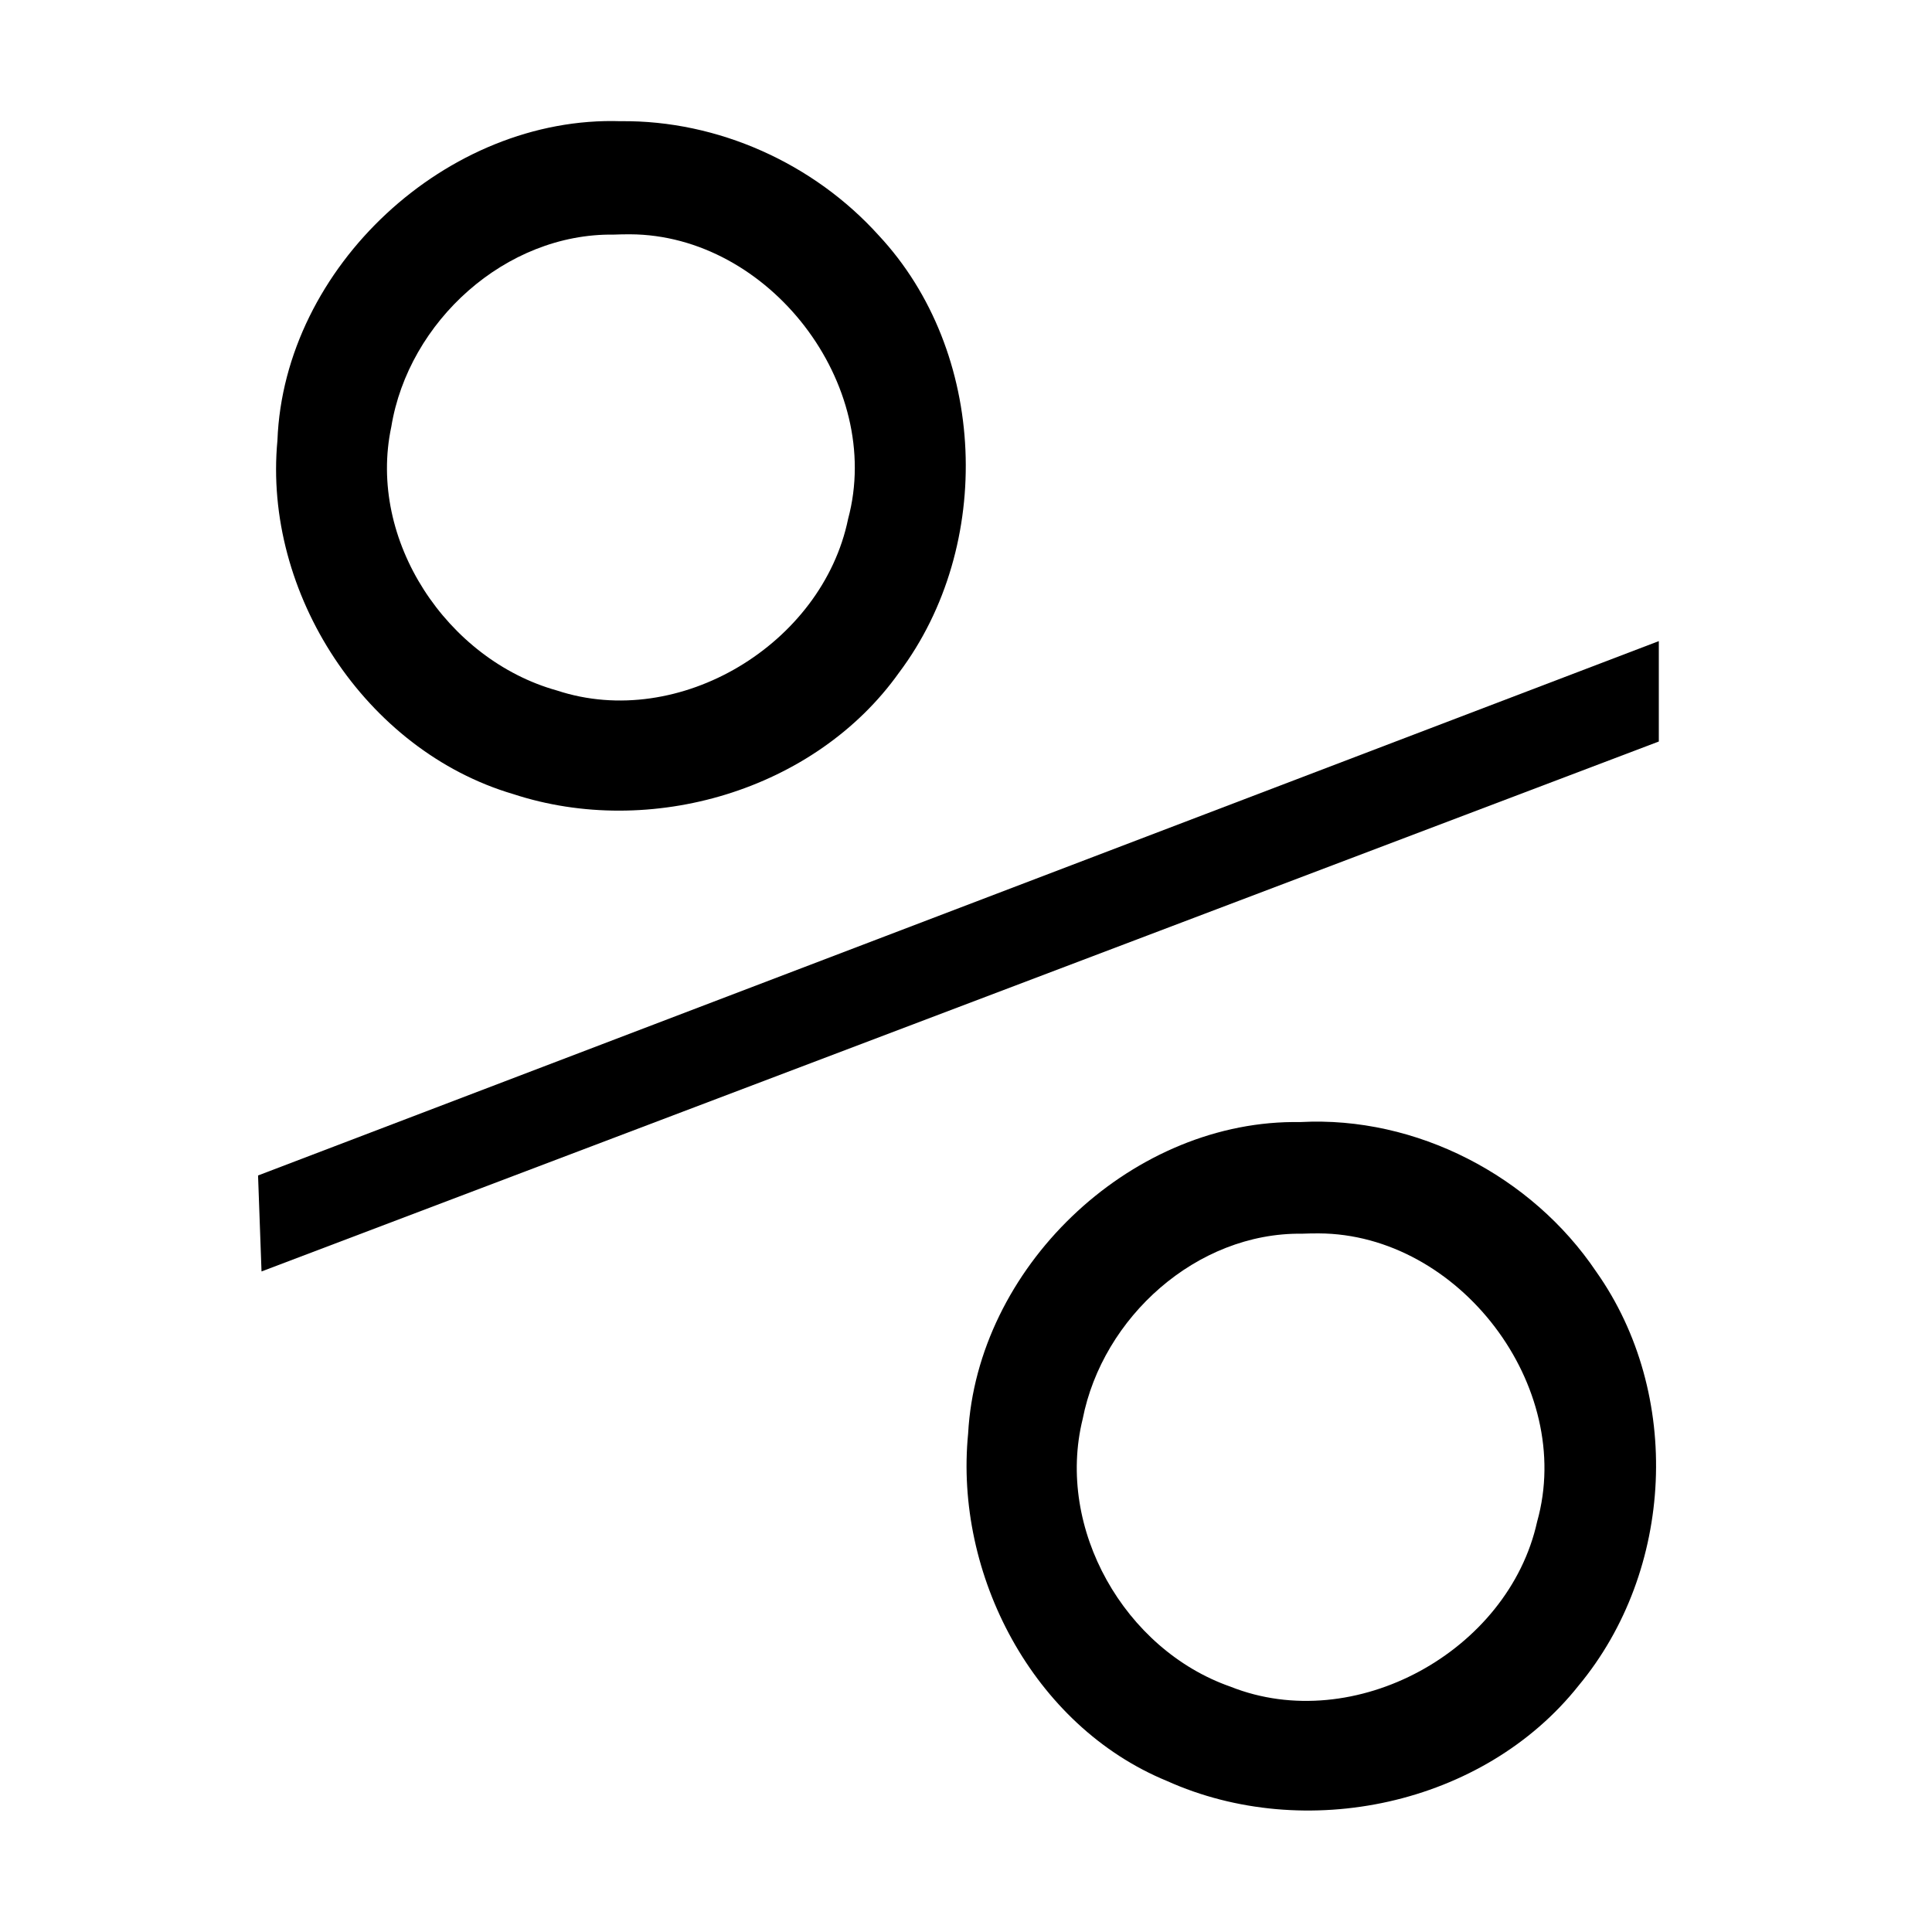
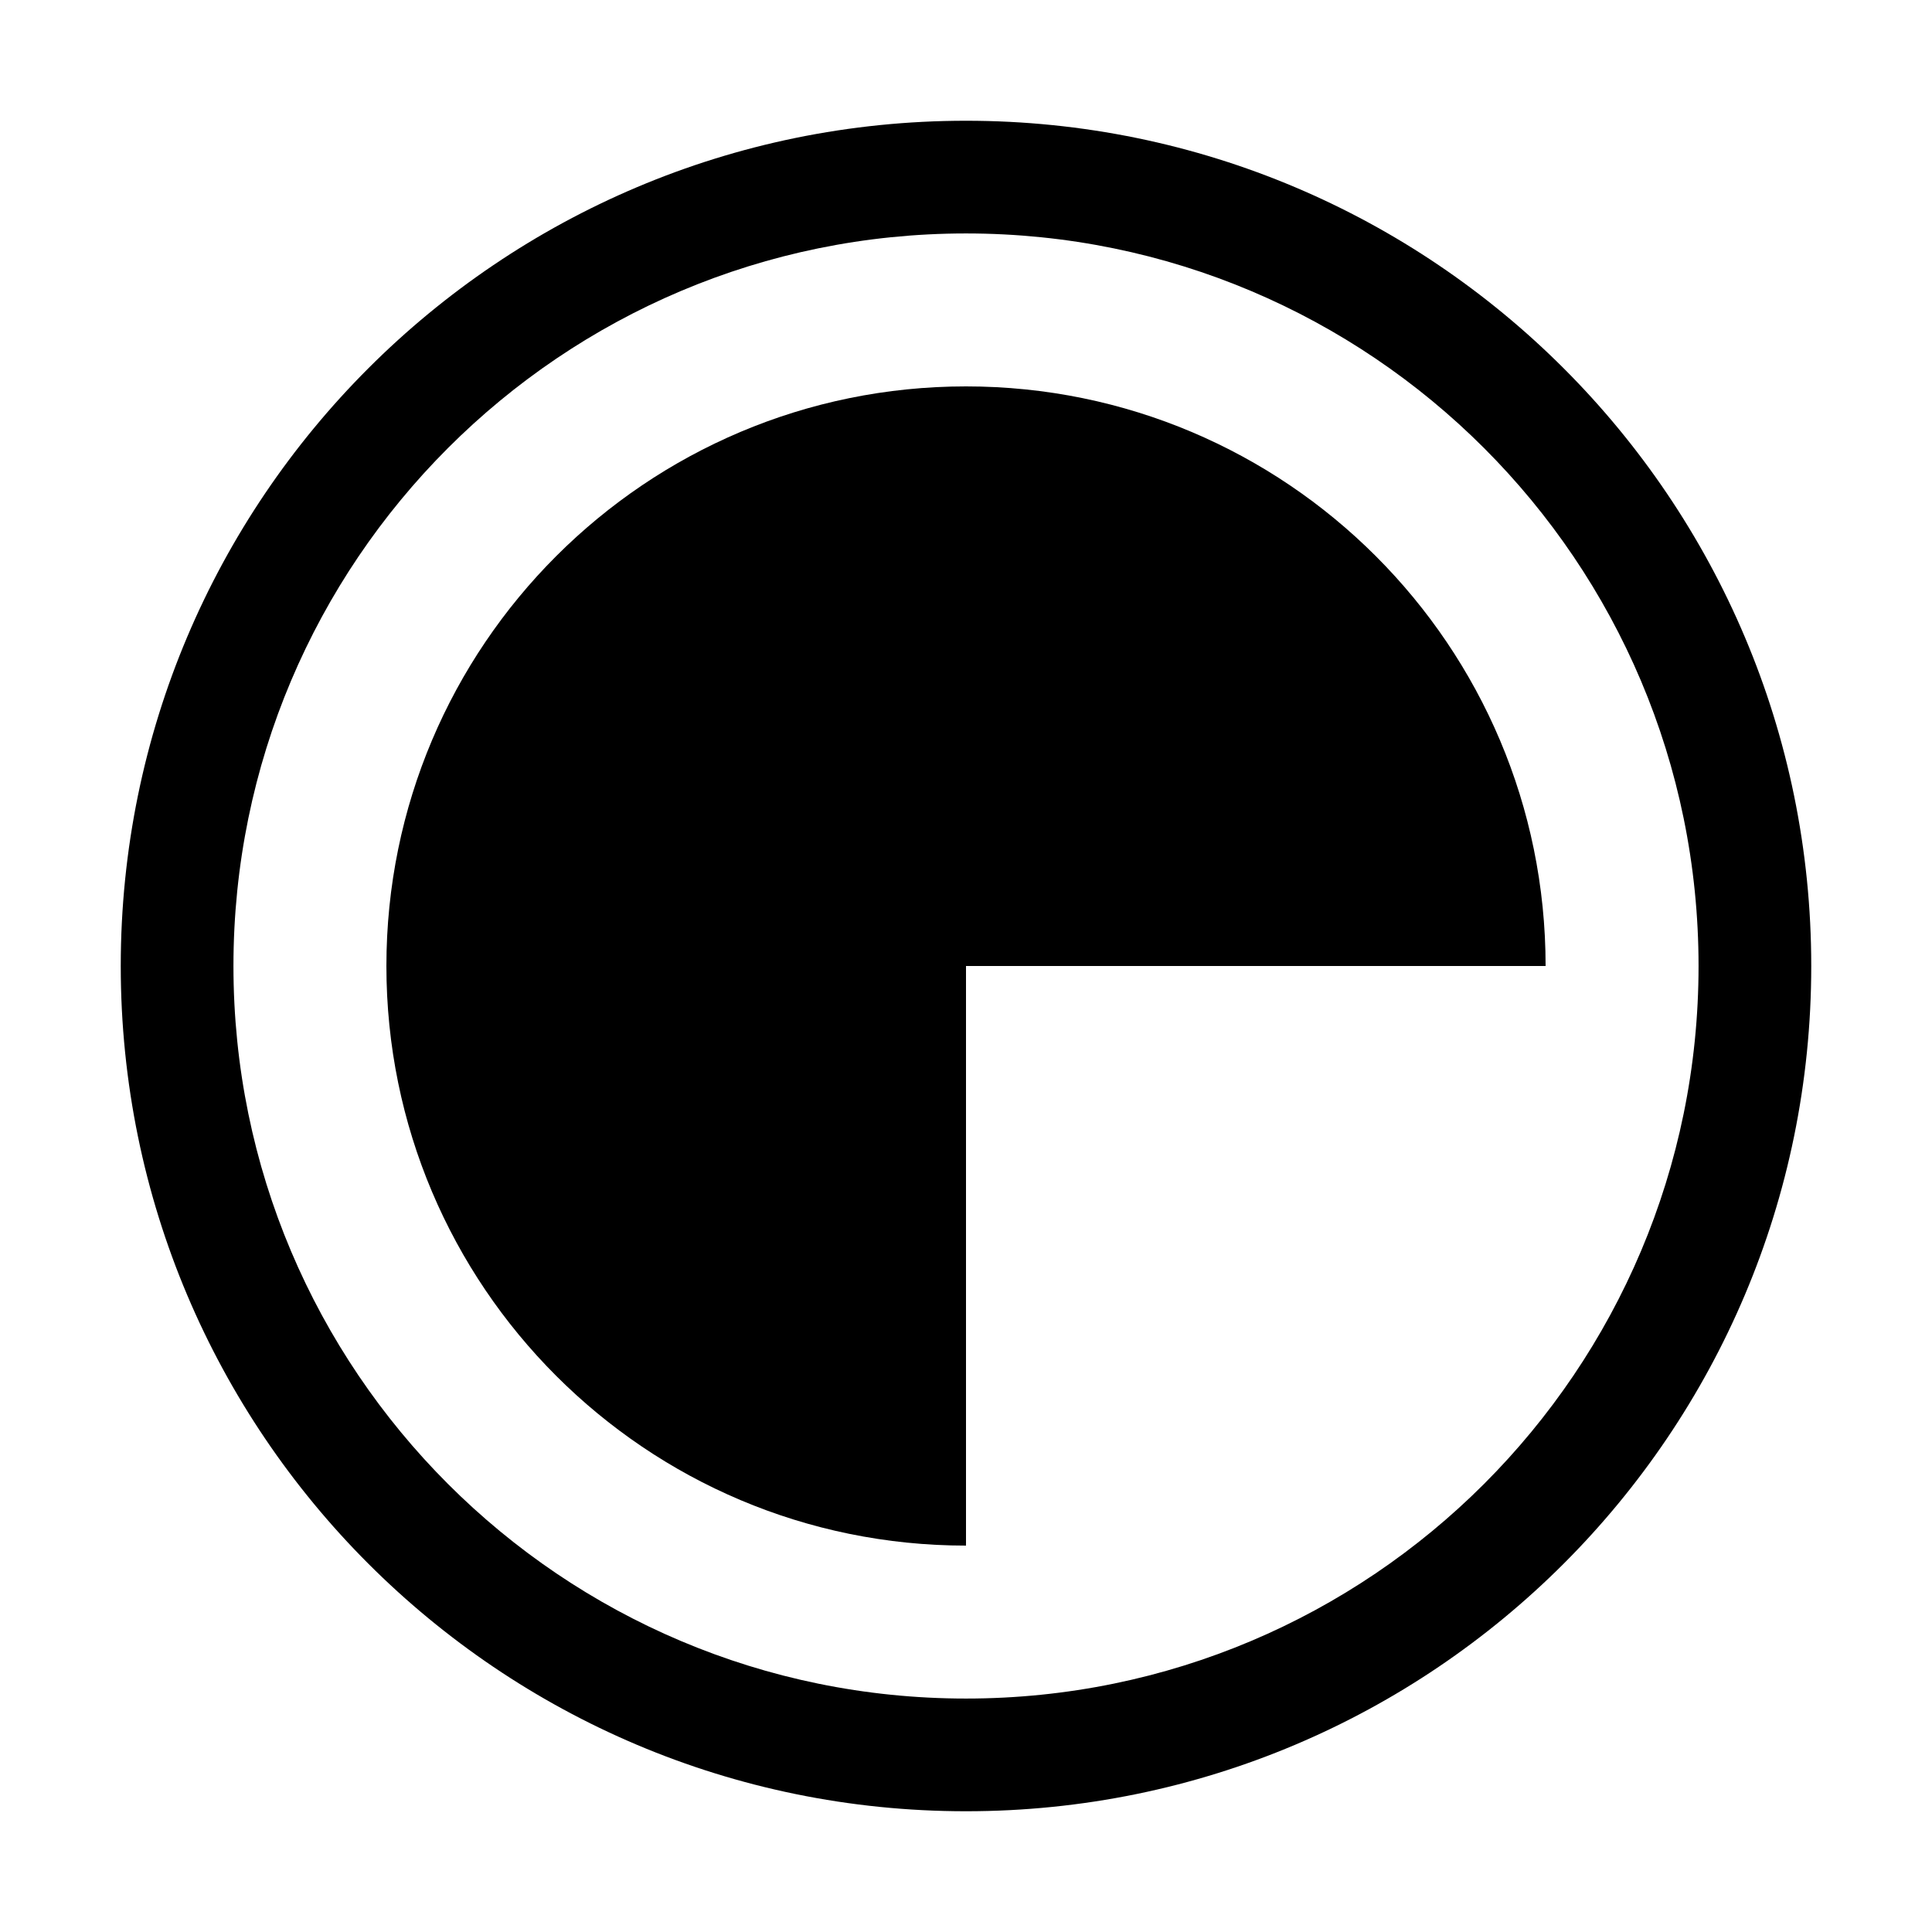
- <svg xmlns="http://www.w3.org/2000/svg" width="572pt" height="572pt" version="1.1" viewBox="-18 -18 572.01 572">
-   <g aria-label="%">
-     <path d="m165.82 17.881c-51.382-1.712-99.738 43.142-101.68 94.506-4.289 45.205 26.025 91.807 69.804 104.71 40.498 13.279 89.342-0.953 114.25-35.972 28.247-37.623 26.147-94.97-6.035-129.44-19.234-21.318-47.513-34.097-76.342-33.812zm2.719 33.484c41.16 0.157 75.262 44.444 64.559 84.274-7.605 37.011-49.982 62.76-86.204 50.792-32.542-9.073-56.21-44.491-49.039-78.09 5.09-31.146 33.813-57.307 65.832-56.885 1.616-0.063 3.234-0.095 4.852-0.092z" />
-     <path d="m58.402 330.01c0.342 9.475 0.685 18.951 1.027 28.426 137.9-52.301 275.8-104.6 413.7-156.9v-29.727c-138.24 52.735-276.49 105.47-414.73 158.21z" />
-     <path d="m364.74 314.2c-48.89 0.44-93.46 43.435-96.107 92.244-4.104 41.596 19.117 86.503 58.878 102.85 40.765 18.346 93.662 7.323 121.89-28.269 28.28-34.056 30.831-86.291 5.154-122.58-19.056-28.283-53.198-46.07-87.514-44.243-0.768-0.013-1.535-0.011-2.303-2e-3zm7.689 32.967c41.567 0.159 75.973 45.277 64.662 85.381-8.468 38.336-54.071 63.453-90.818 48.807-31.301-10.944-51.745-46.759-43.723-79.229 5.889-30.091 33.708-55.262 64.932-54.867 1.648-0.072 3.298-0.094 4.947-0.092z" />
-   </g>
+ <svg xmlns="http://www.w3.org/2000/svg" width="24" height="24" version="1.1" viewBox="0 0 24 24">
+   <path fill-rule="evenodd" d="M12 1.5a10.5 10.5 0 1 0 0 21a10.5 10.5 0 1 0 0-21zM12 2.9a9.1 9.1 0 1 0 0 18.2a9.1 9.1 0 1 0 0-18.2z" />
+   <path d="M12 12V19.2A7.2 7.2 0 1 1 19.2 12Z" />
</svg>
